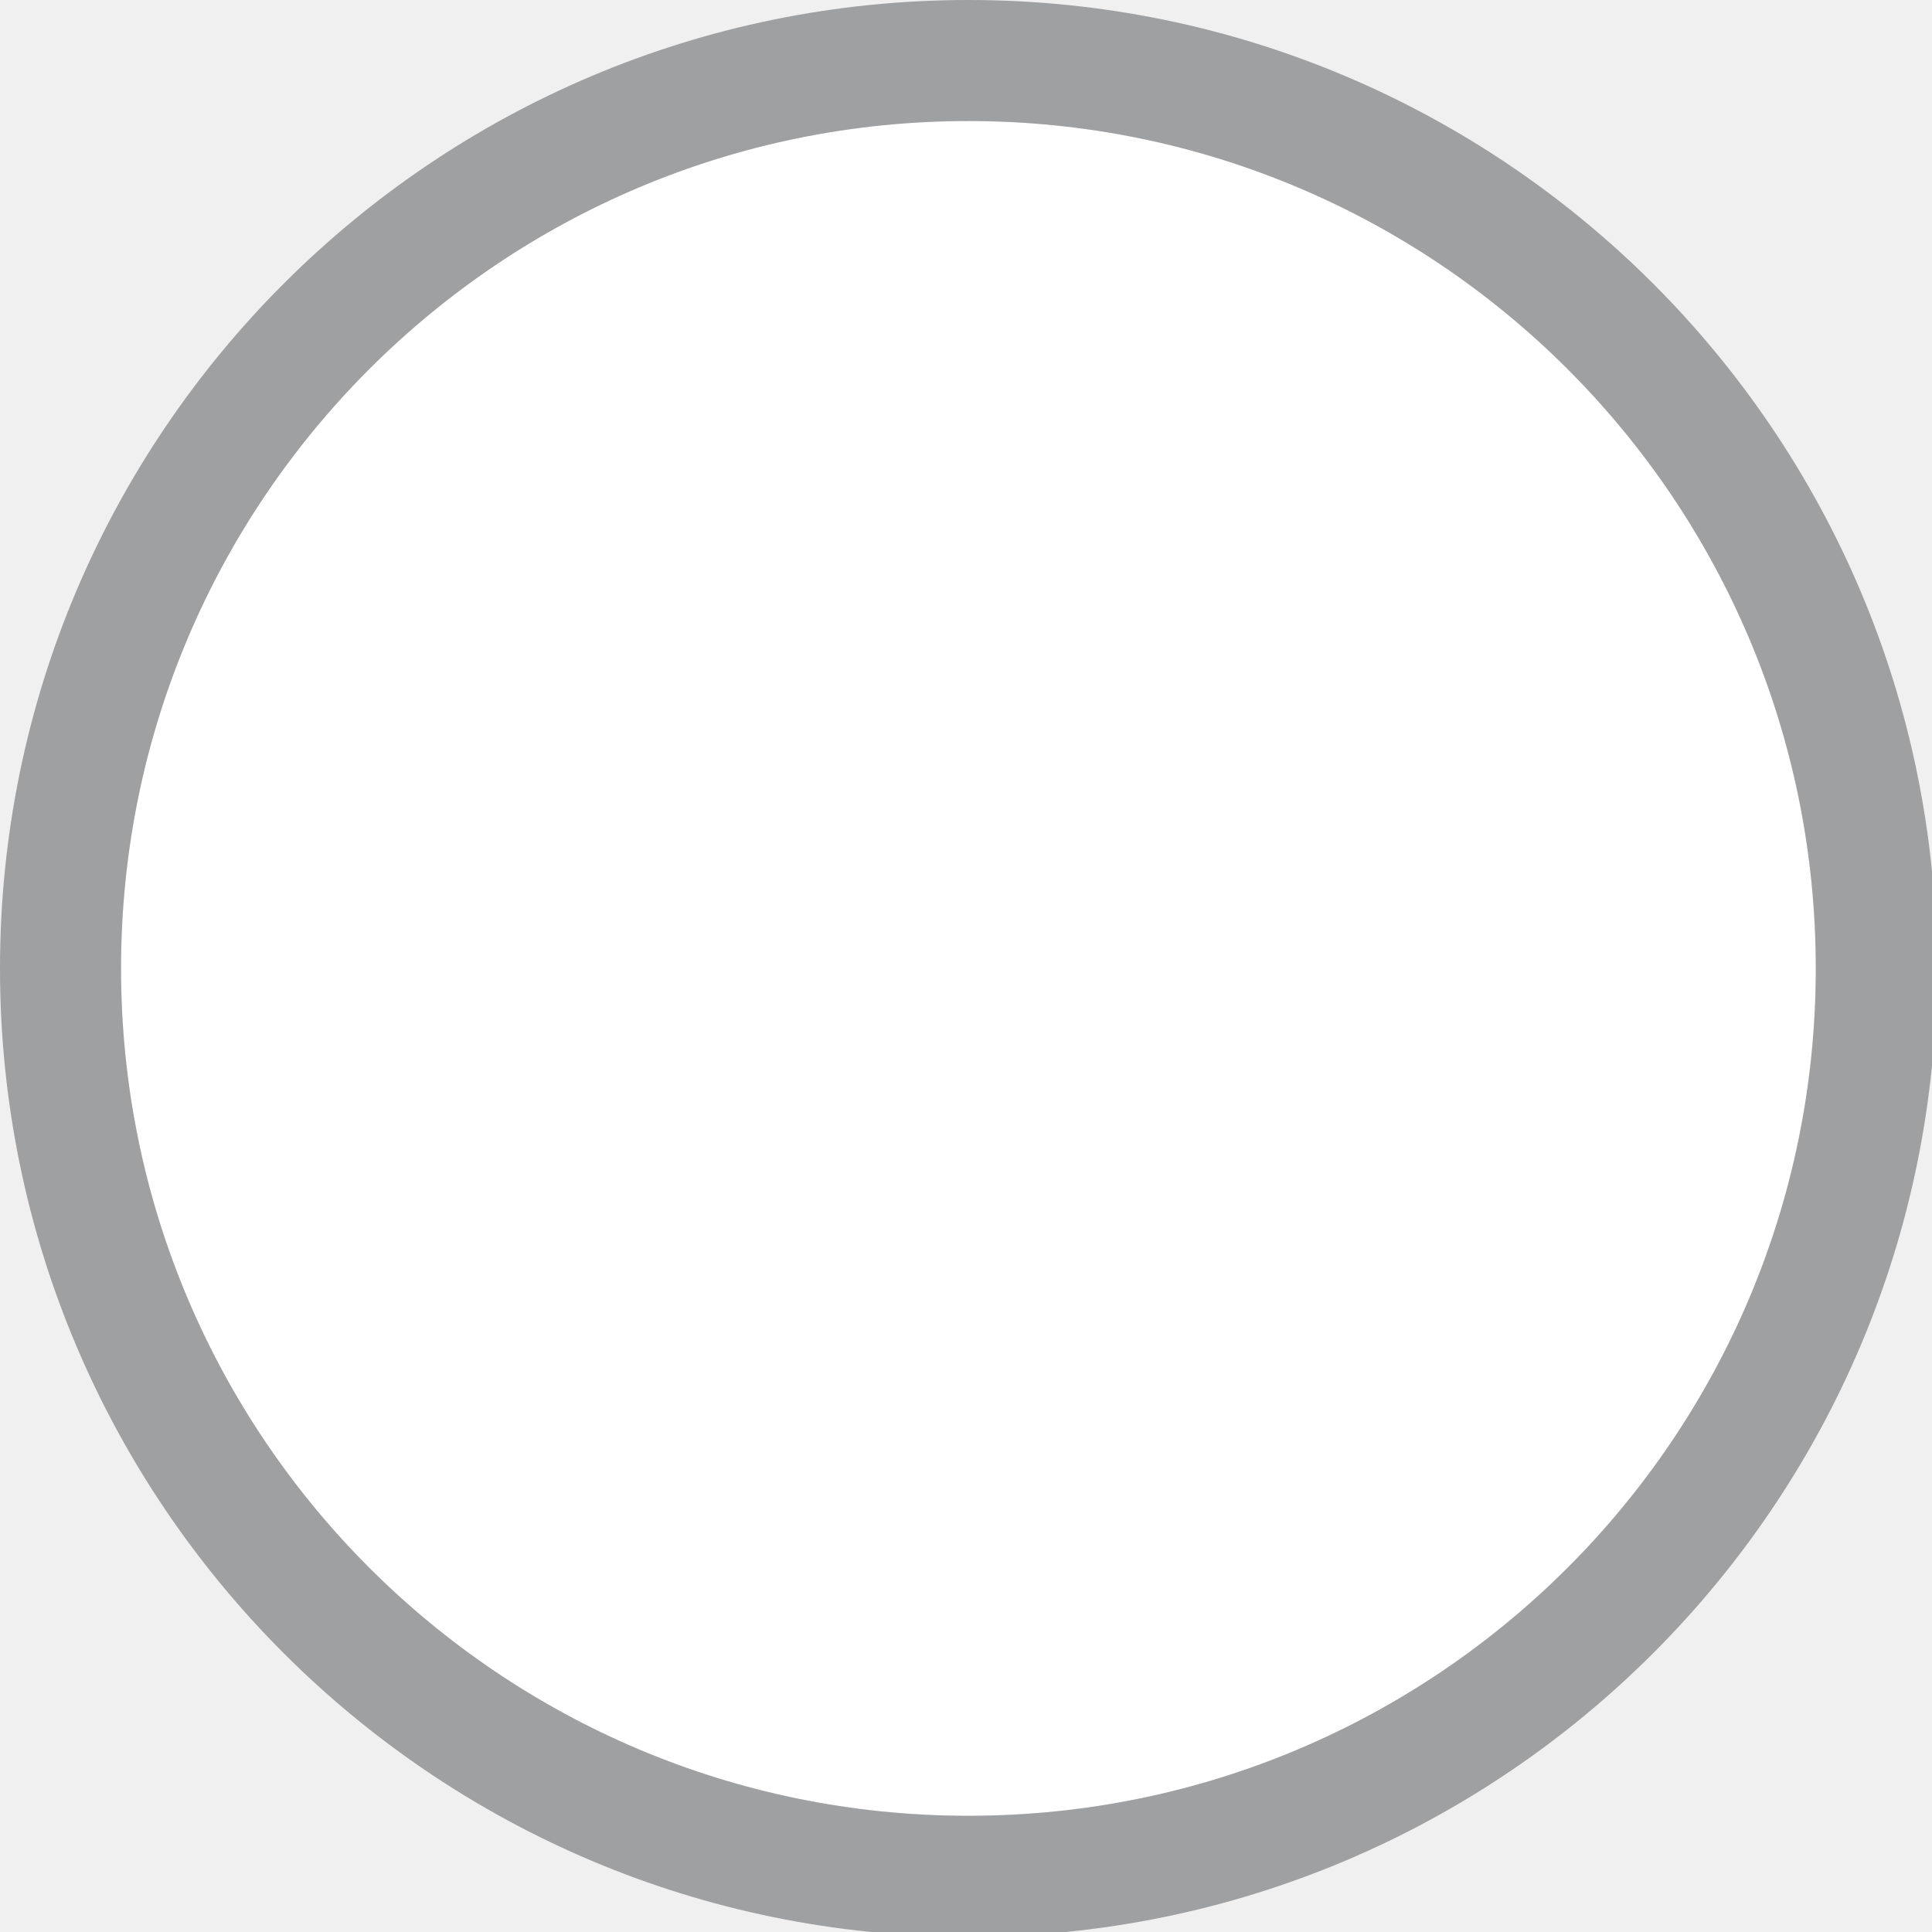
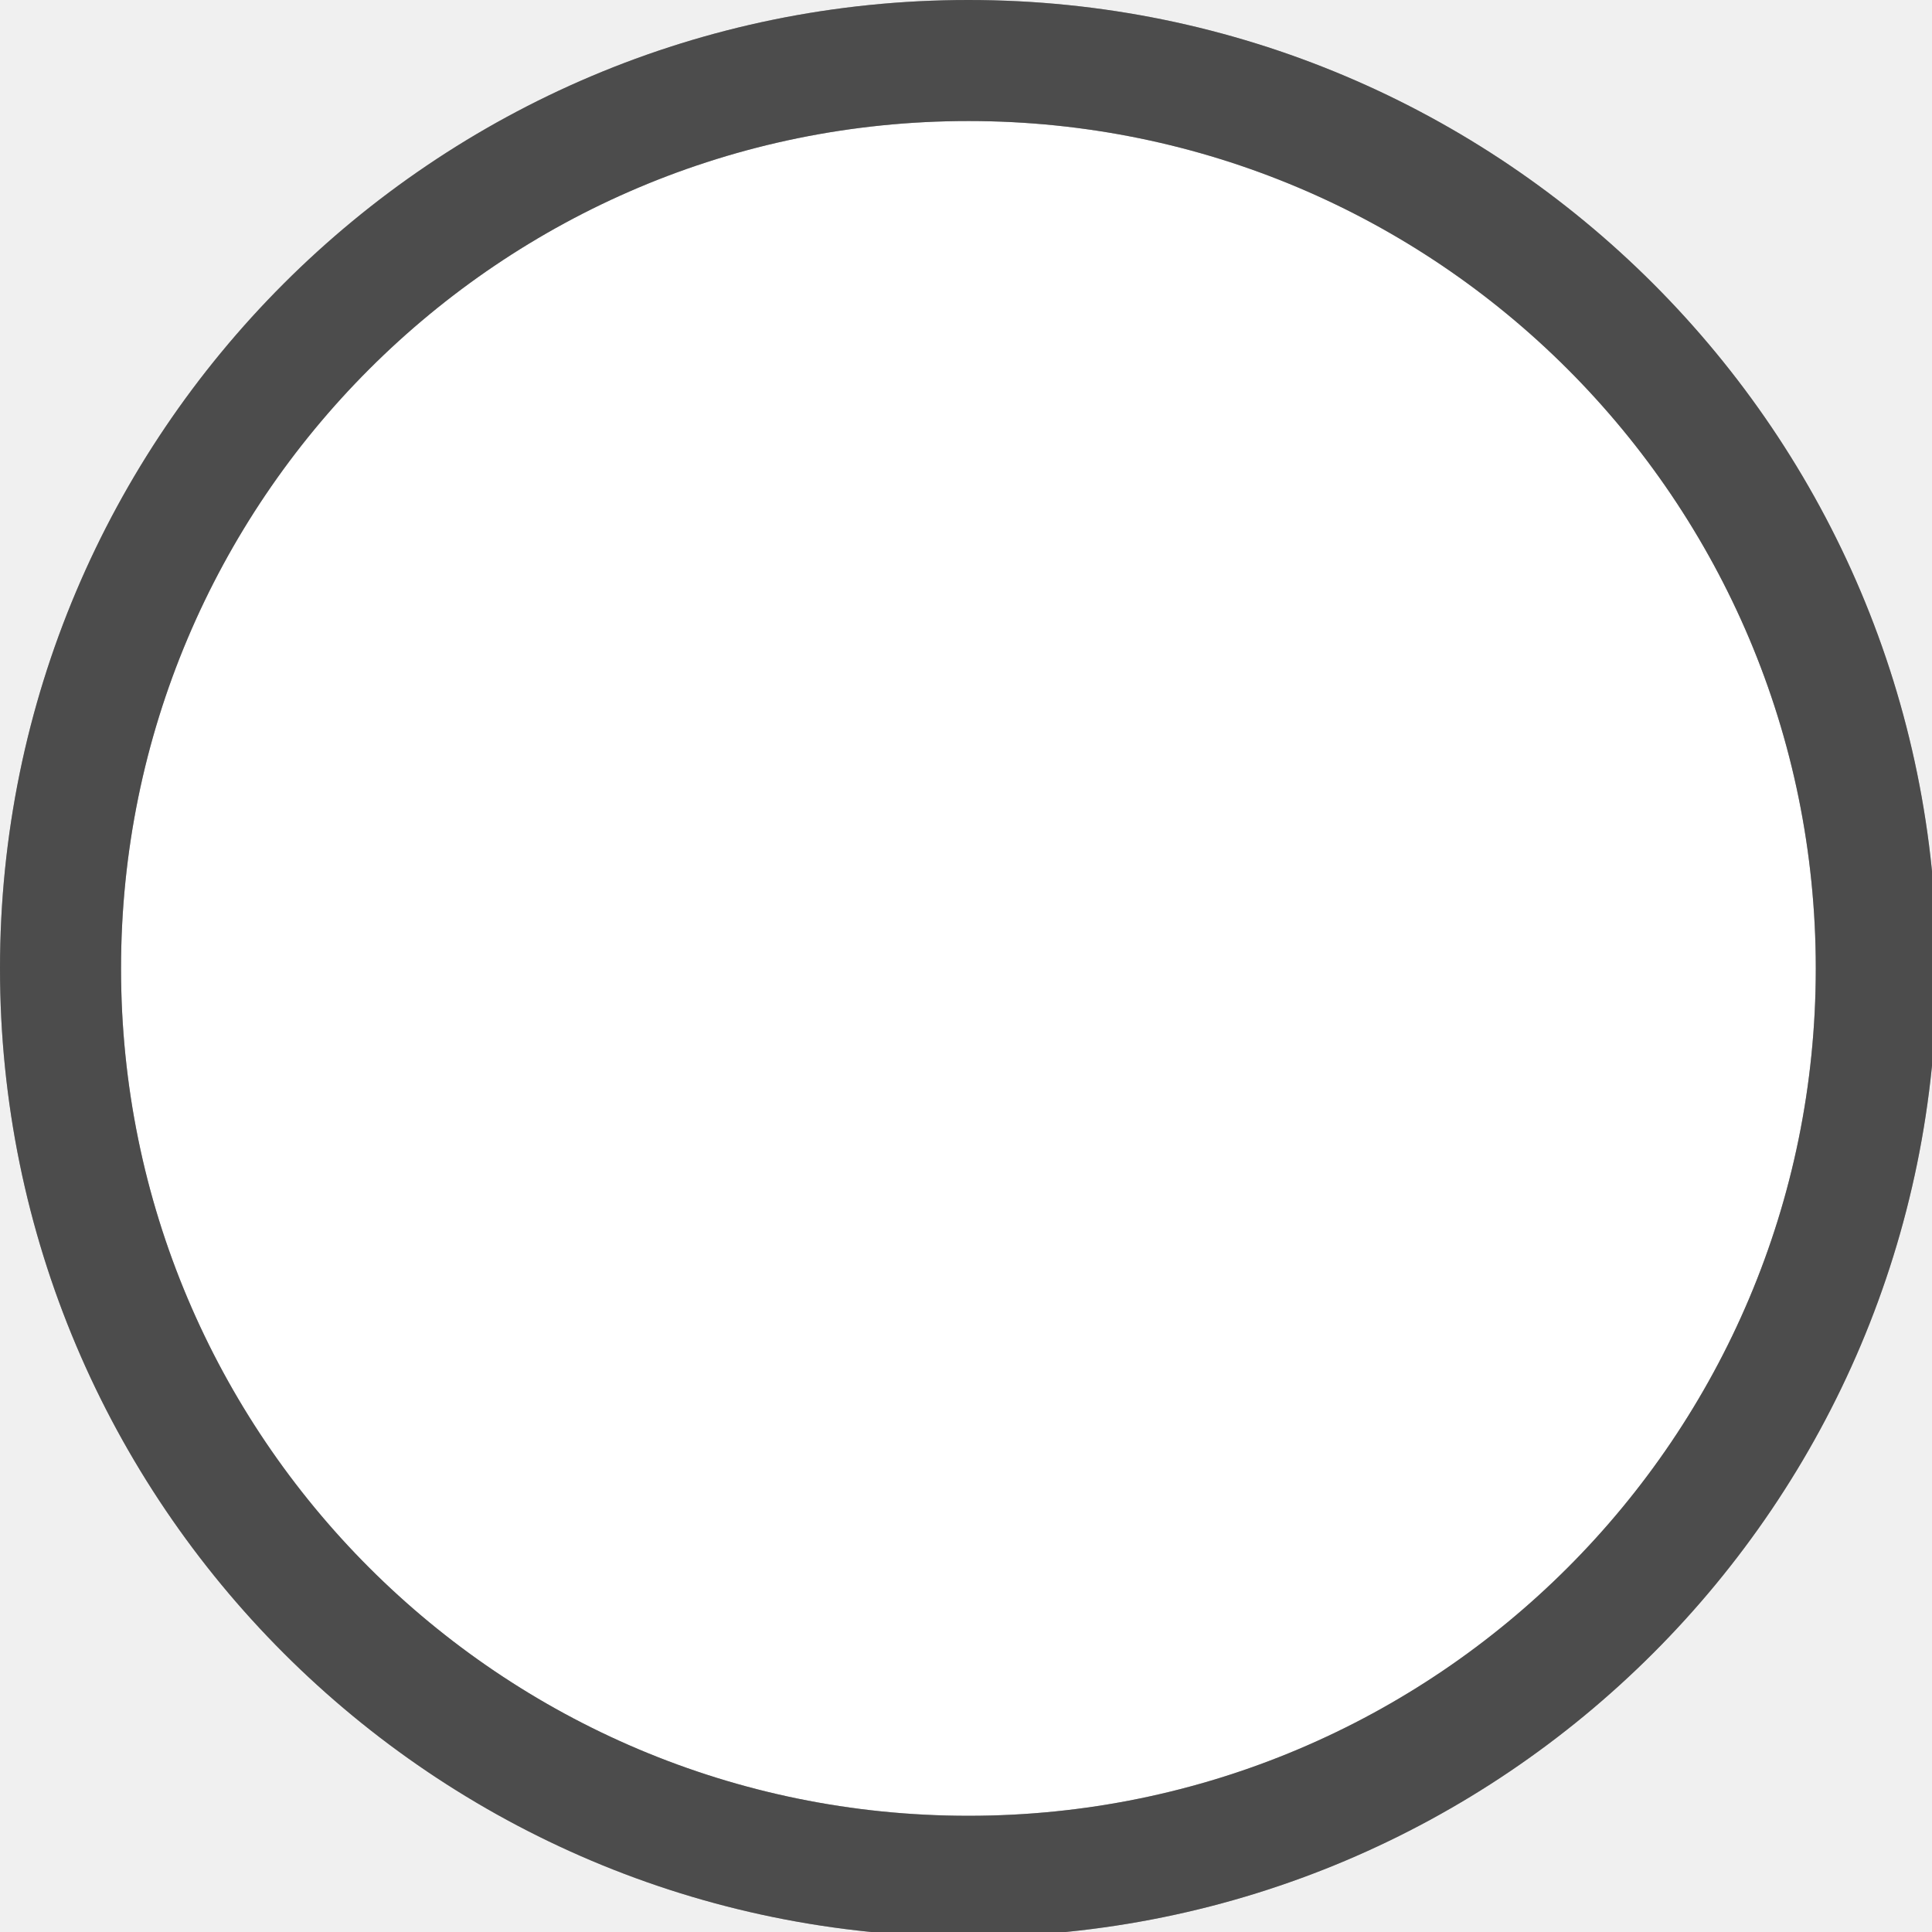
<svg xmlns="http://www.w3.org/2000/svg" width="133pt" height="133pt" viewBox="0 0 133 133" version="1.1">
  <g id="surface1">
    <path style=" stroke:none;fill-rule:nonzero;fill:#ffffff;fill-opacity:1;" d="M 125 66.668 C 125 98.895 98.895 125 66.668 125 C 34.441 125 8.332 98.895 8.332 66.668 C 8.332 34.441 34.441 8.332 66.668 8.332 C 98.895 8.332 125 34.441 125 66.668 Z M 125 66.668 " />
-     <path style=" stroke:none;fill-rule:nonzero;fill:#e3e4e7;fill-opacity:1;" d="M 66.668 0 C 29.852 0 0 29.852 0 66.668 C 0 103.484 29.852 133.332 66.668 133.332 C 103.484 133.332 133.332 103.484 133.332 66.668 C 133.332 29.852 103.484 0 66.668 0 Z M 66.668 8.332 C 98.895 8.332 125 34.441 125 66.668 C 125 98.895 98.895 125 66.668 125 C 34.441 125 8.332 98.895 8.332 66.668 C 8.332 34.441 34.441 8.332 66.668 8.332 Z M 66.668 8.332 " />
-     <path style=" stroke:none;fill-rule:nonzero;fill:#000000;fill-opacity:0.30;" d="M 66.668 0 C 29.852 0 0 29.852 0 66.668 C 0 103.484 29.852 133.332 66.668 133.332 C 103.484 133.332 133.332 103.484 133.332 66.668 C 133.332 29.852 103.484 0 66.668 0 Z M 66.668 8.332 C 98.895 8.332 125 34.441 125 66.668 C 125 98.895 98.895 125 66.668 125 C 34.441 125 8.332 98.895 8.332 66.668 C 8.332 34.441 34.441 8.332 66.668 8.332 Z M 66.668 8.332 " />
+     <path style=" stroke:none;fill-rule:nonzero;fill:#000000;fill-opacity:1;" d="M 66.668 0 C 29.852 0 0 29.852 0 66.668 C 0 103.484 29.852 133.332 66.668 133.332 C 103.484 133.332 133.332 103.484 133.332 66.668 C 133.332 29.852 103.484 0 66.668 0 Z M 66.668 8.332 C 98.895 8.332 125 34.441 125 66.668 C 125 98.895 98.895 125 66.668 125 C 34.441 125 8.332 98.895 8.332 66.668 C 8.332 34.441 34.441 8.332 66.668 8.332 Z M 66.668 8.332 " />
+     <path style=" stroke:none;fill-rule:nonzero;fill:#ffffff;fill-opacity:0.30;" d="M 66.668 0 C 29.852 0 0 29.852 0 66.668 C 0 103.484 29.852 133.332 66.668 133.332 C 103.484 133.332 133.332 103.484 133.332 66.668 C 133.332 29.852 103.484 0 66.668 0 Z M 66.668 8.332 C 98.895 8.332 125 34.441 125 66.668 C 125 98.895 98.895 125 66.668 125 C 34.441 125 8.332 98.895 8.332 66.668 C 8.332 34.441 34.441 8.332 66.668 8.332 Z M 66.668 8.332 " />
  </g>
</svg>
